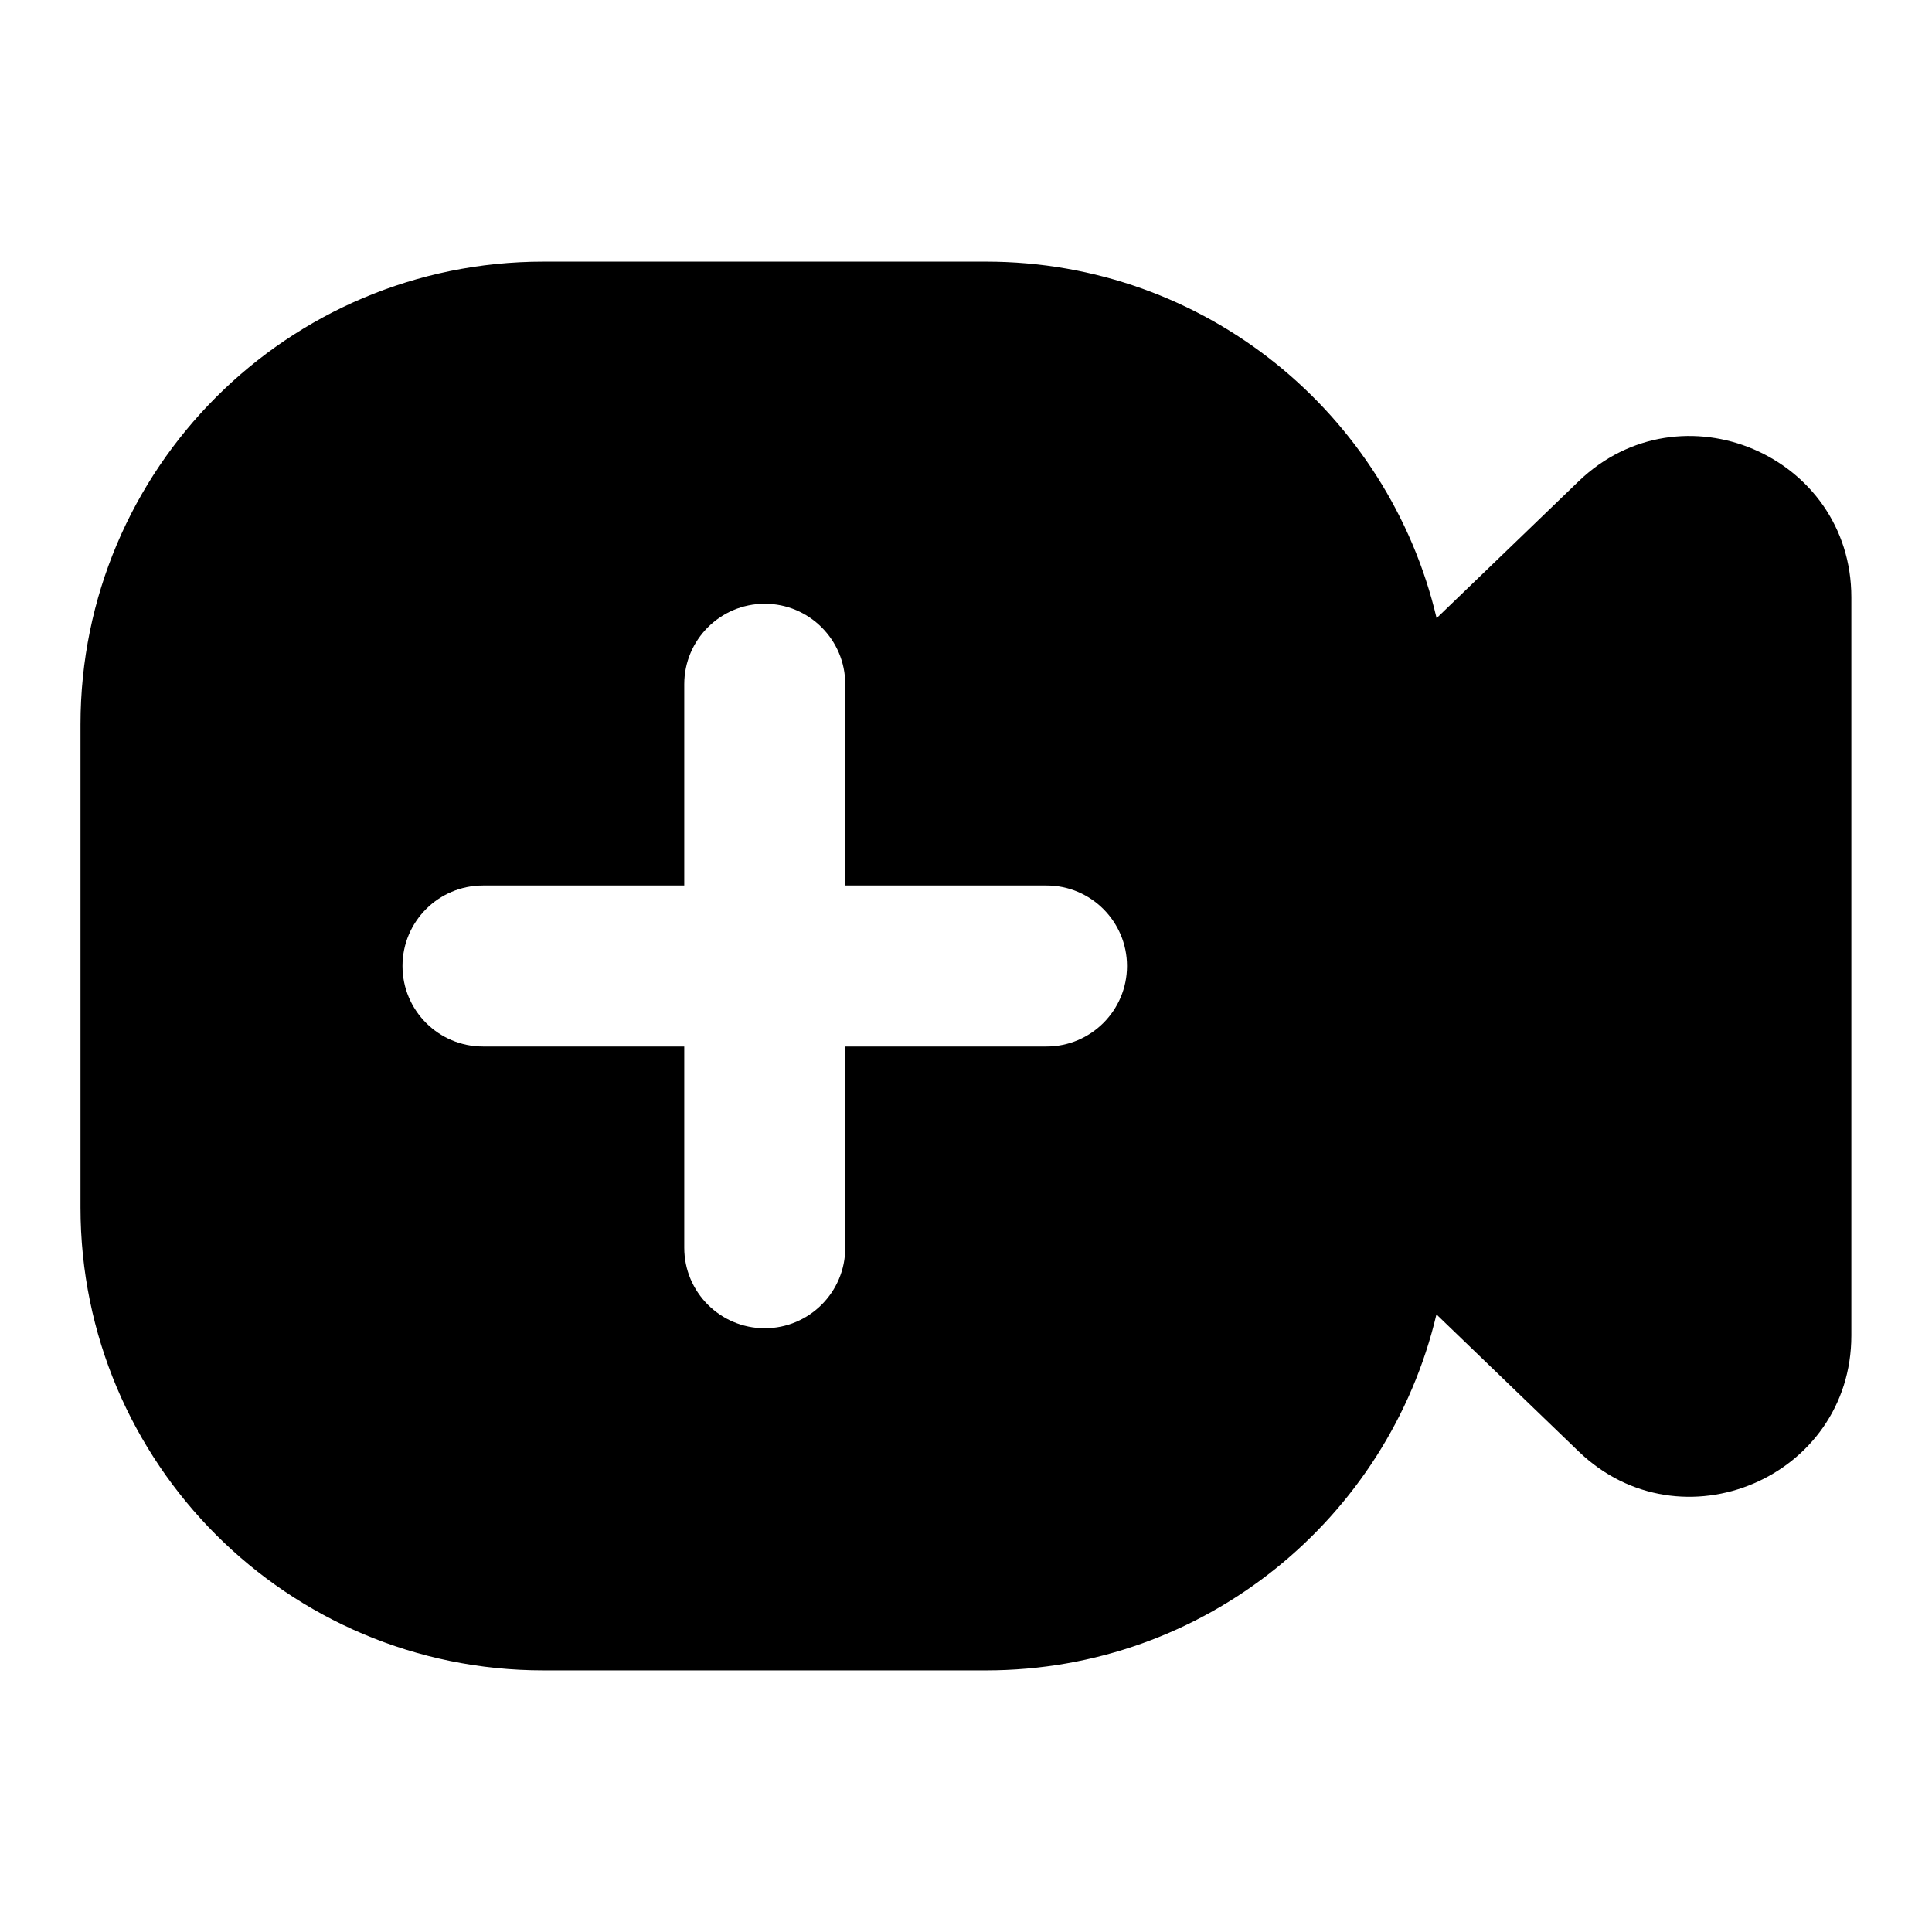
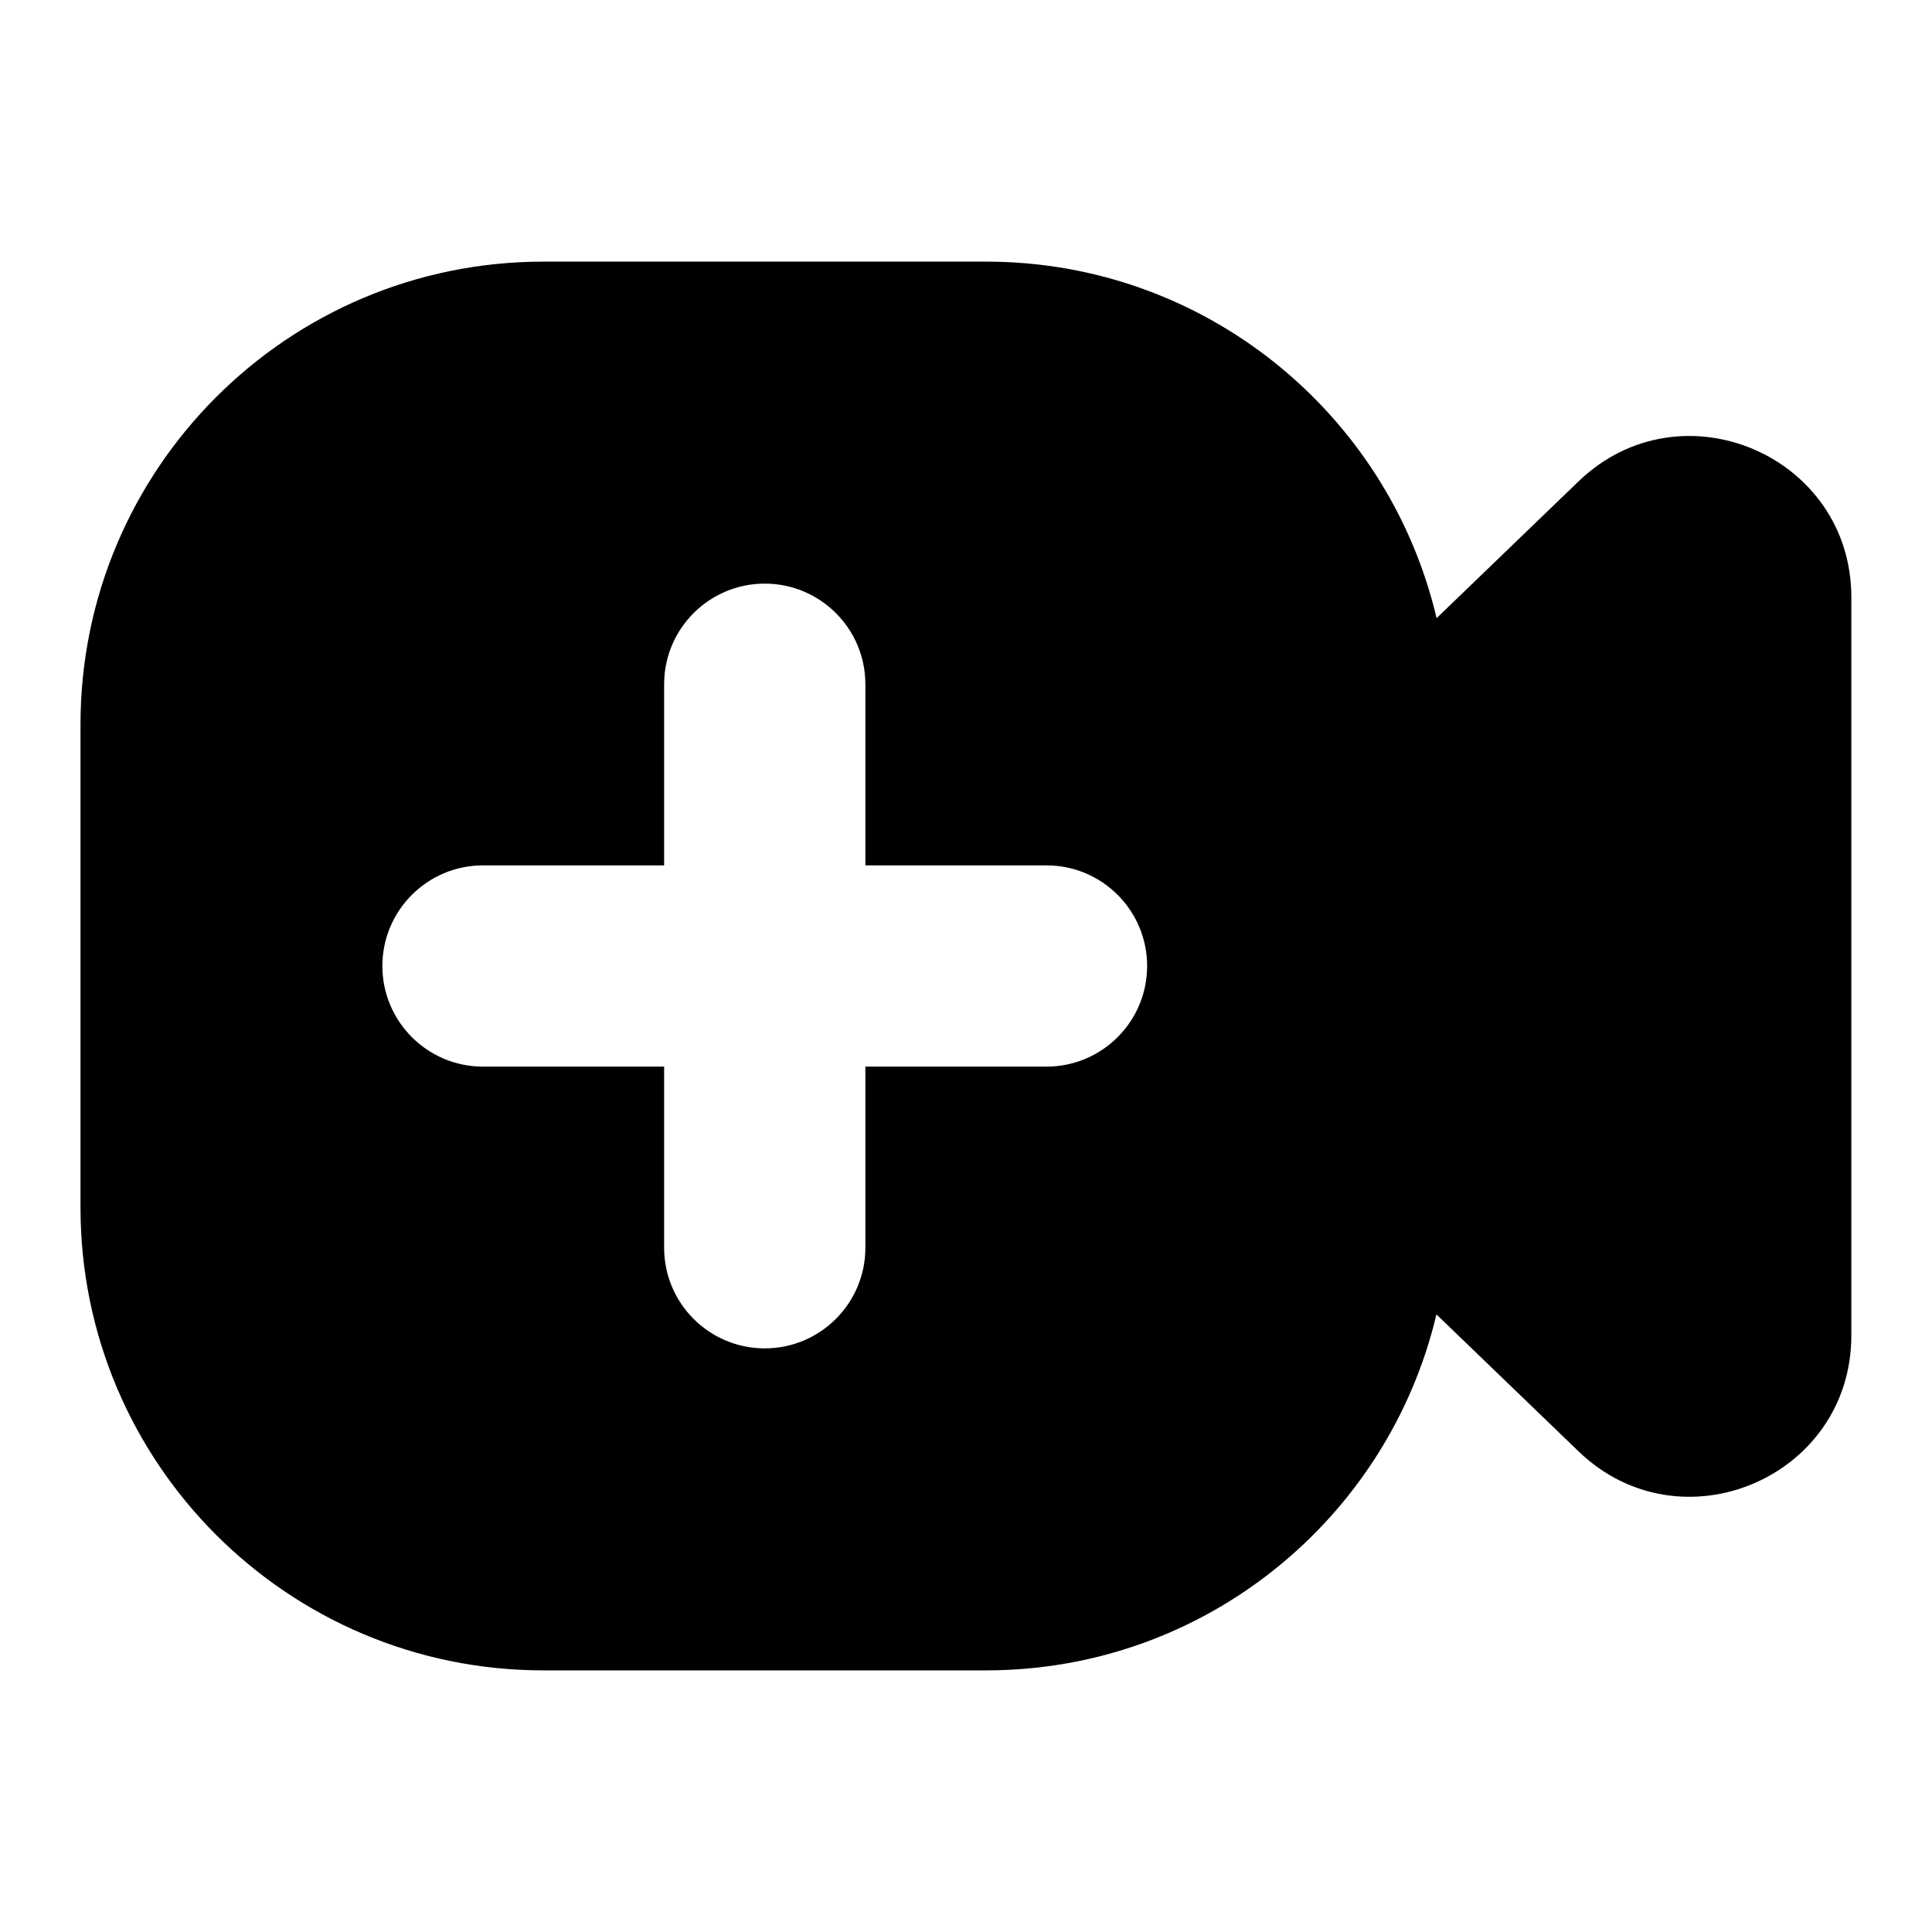
<svg xmlns="http://www.w3.org/2000/svg" width="24" height="24" viewBox="0 0 24 24" fill="none" data-fui-icon="true">
-   <path d="M12.25 3.25C14.971 3.25 17.249 5.14 17.846 7.679L19.61 5.979C20.881 4.756 22.998 5.656 22.998 7.42V16.59C22.998 18.353 20.881 19.254 19.61 18.03L17.844 16.328C17.244 18.863 14.968 20.75 12.25 20.75H6.75C3.574 20.75 1 18.176 1 15V9C1 5.824 3.574 3.25 6.75 3.25H12.25ZM9.5 7.5C8.948 7.5 8.5 7.948 8.5 8.5V11H6C5.448 11 5 11.448 5 12C5 12.552 5.448 13 6 13H8.5V15.5C8.5 16.052 8.948 16.5 9.5 16.5C10.052 16.5 10.5 16.052 10.5 15.5V13H13C13.552 13 14 12.552 14 12C14 11.448 13.552 11 13 11H10.5V8.5C10.5 7.948 10.052 7.5 9.5 7.5Z" fill="currentColor" />
+   <path d="M12.25 3.25C14.971 3.25 17.249 5.14 17.846 7.679L19.61 5.979C20.881 4.756 22.998 5.656 22.998 7.42V16.59C22.998 18.353 20.881 19.254 19.61 18.03L17.844 16.328C17.244 18.863 14.968 20.75 12.25 20.75H6.75C3.574 20.75 1 18.176 1 15V9C1 5.824 3.574 3.25 6.75 3.25H12.25ZM9.5 7.25C8.81 7.25 8.25 7.81 8.25 8.5V10.75H6C5.31 10.75 4.75 11.31 4.75 12C4.75 12.69 5.31 13.25 6 13.25H8.25V15.5C8.25 16.19 8.81 16.75 9.5 16.75C10.19 16.75 10.75 16.19 10.75 15.5V13.25H13C13.69 13.25 14.25 12.69 14.25 12C14.25 11.31 13.69 10.75 13 10.75H10.75V8.5C10.75 7.81 10.19 7.25 9.5 7.25Z" fill="currentColor" />
</svg>
